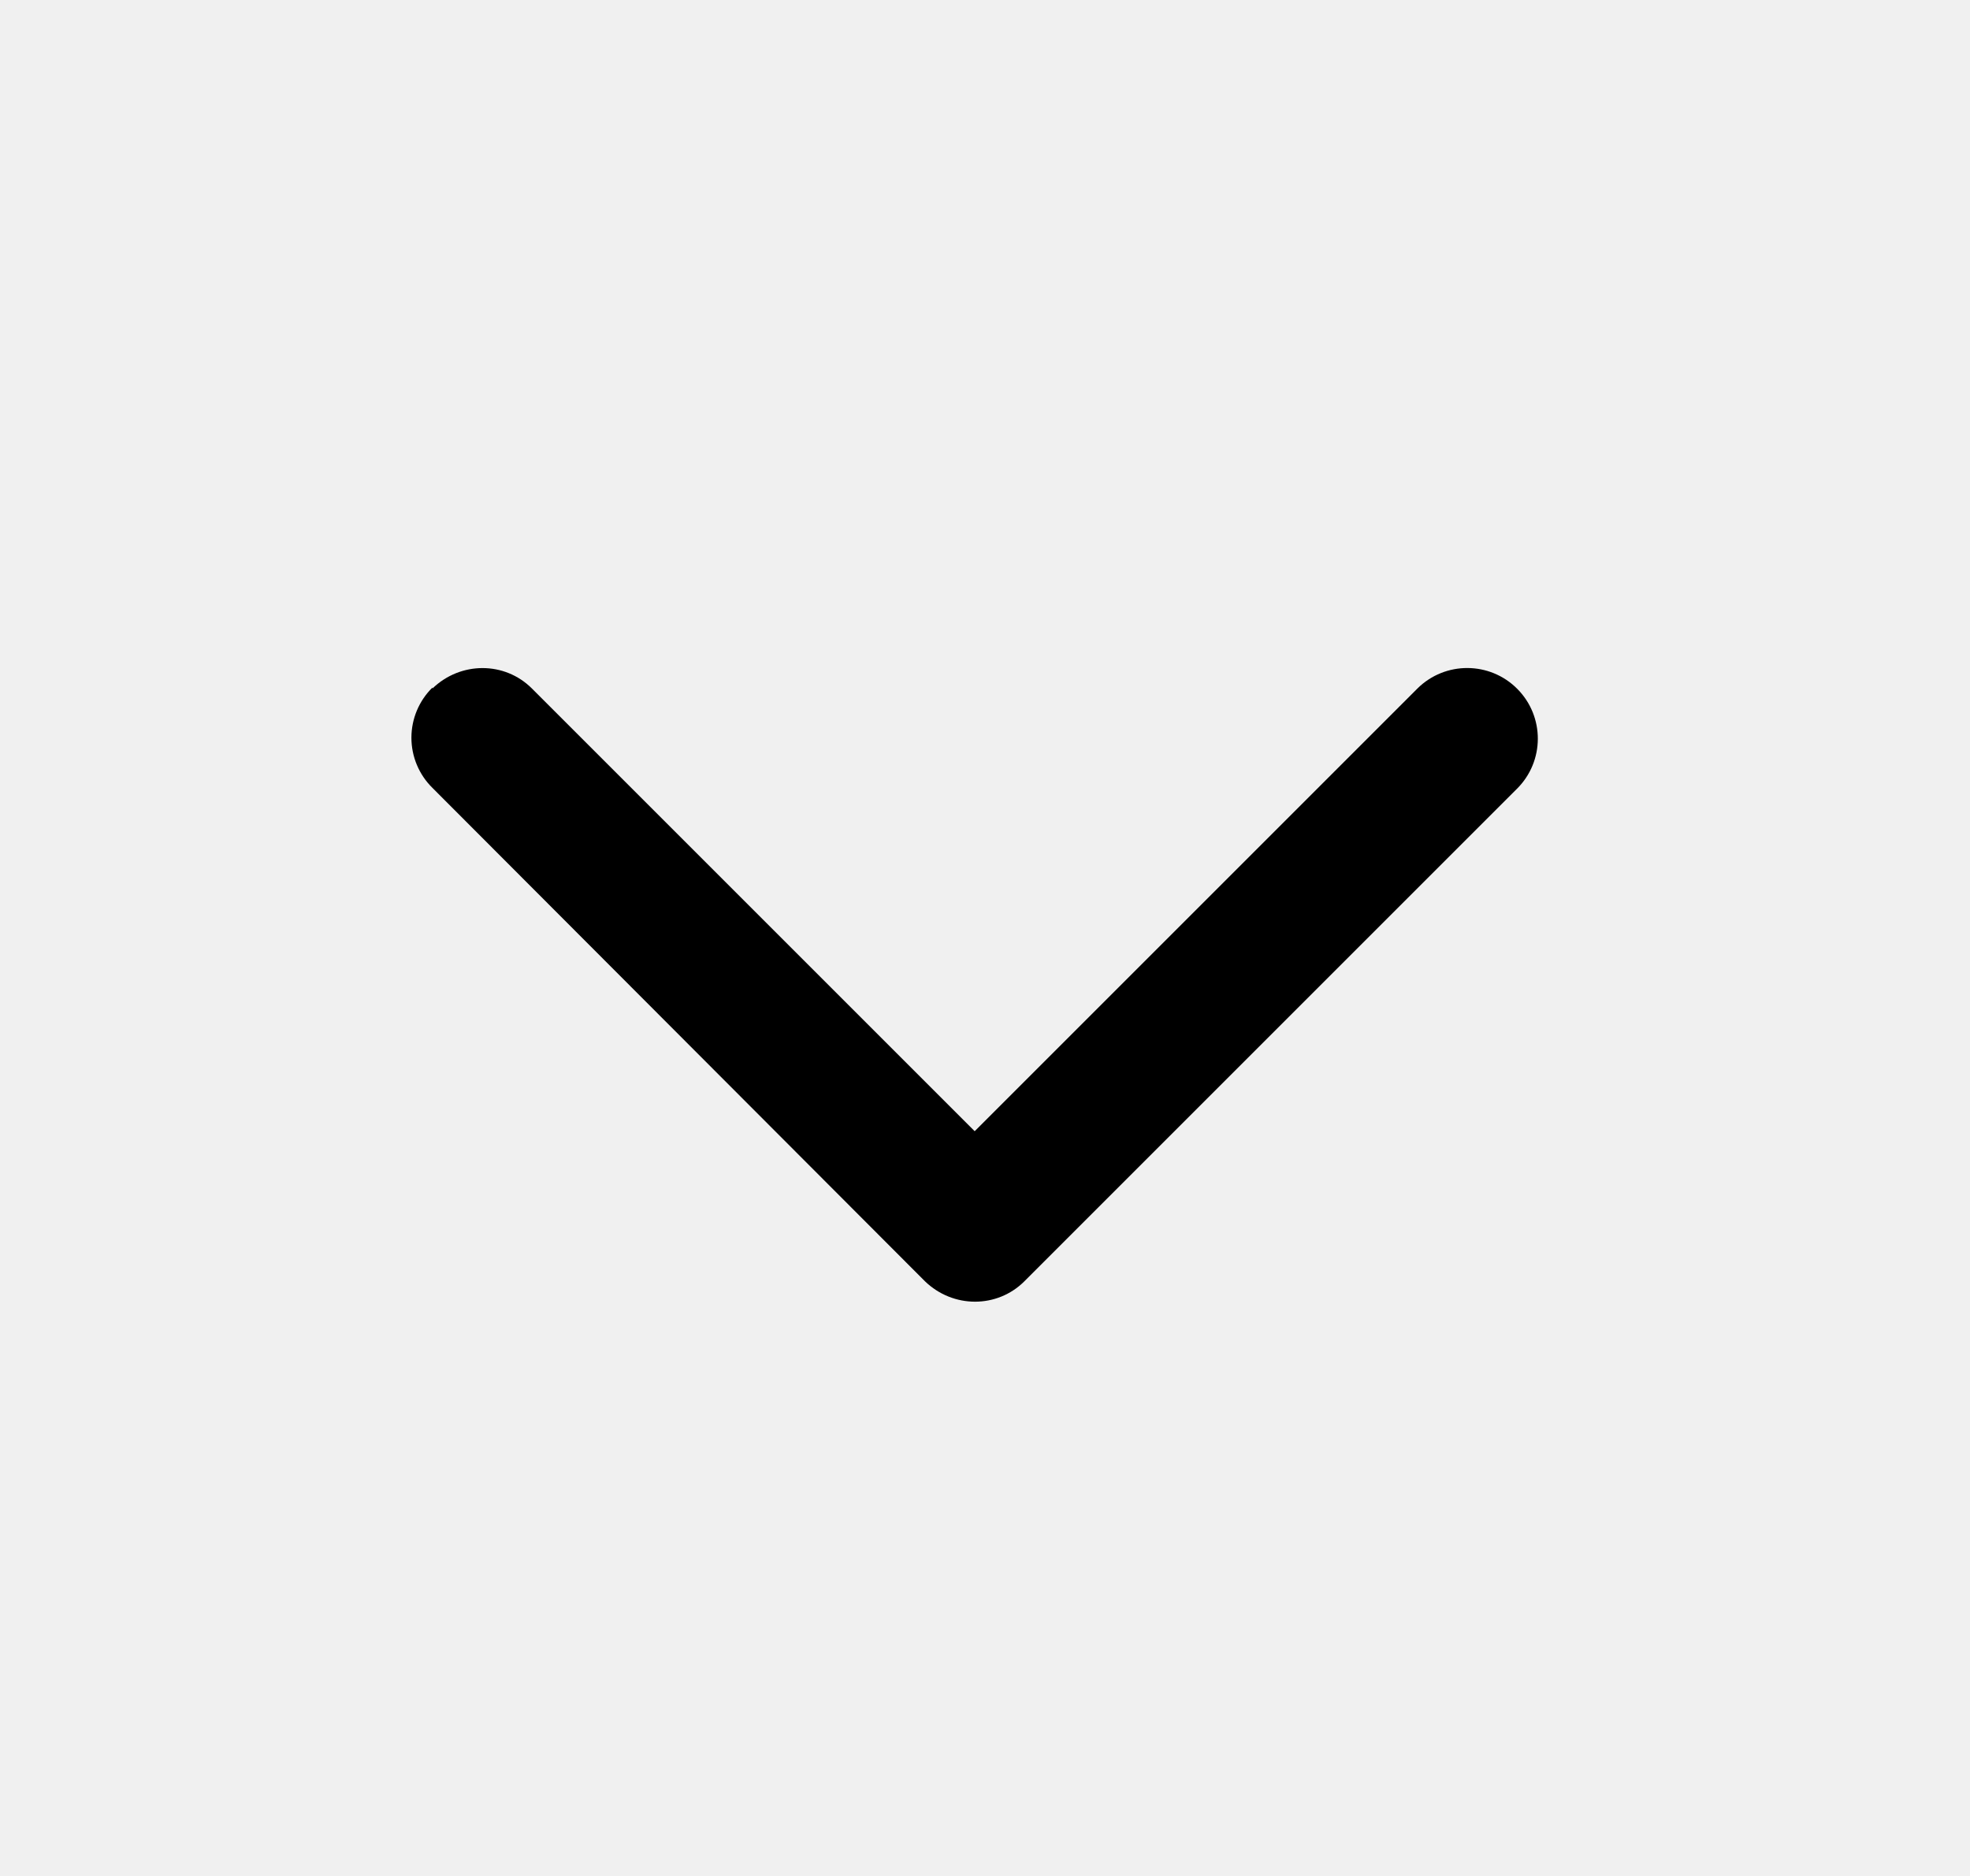
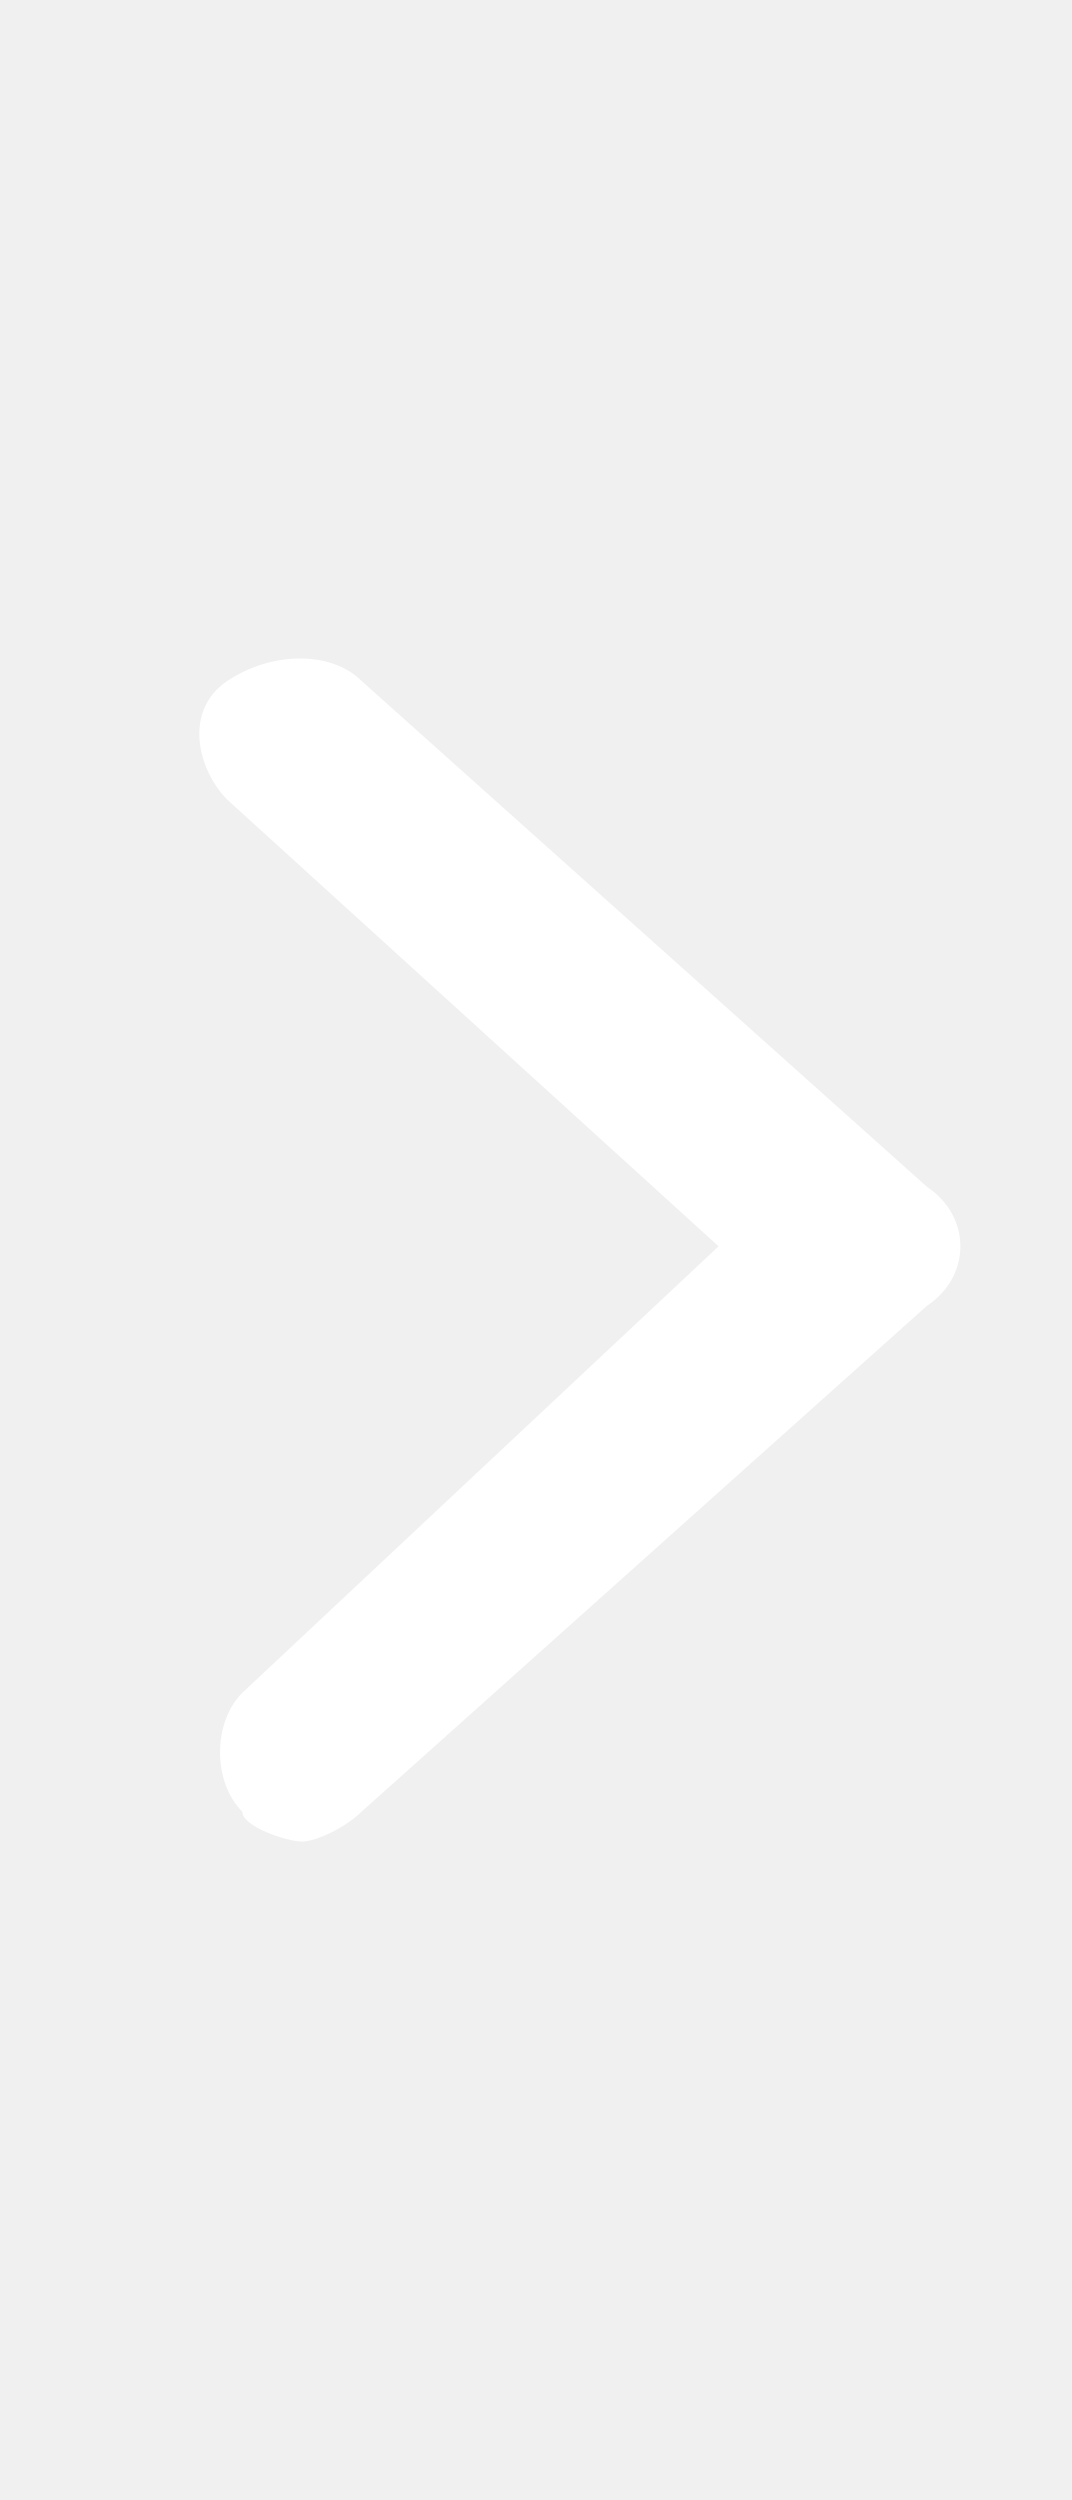
- <svg xmlns="http://www.w3.org/2000/svg" width="21" height="20" fill="none">
-   <path fill-rule="evenodd" clip-rule="evenodd" d="M4.61 7.34c.3-.29.77-.29 1.06 0l4.72 4.72 4.72-4.72a.75.75 0 0 1 1.06 1.07l-5.25 5.25c-.29.29-.76.29-1.06 0L4.61 8.4a.75.75 0 0 1 0-1.07Z" fill="#000" />
+ <svg xmlns="http://www.w3.org/2000/svg" width="9" height="21" viewBox="0 0 9 21" fill="none">
+   <g clip-path="url(#clip0_47227_407)">
+     <path d="M7.786 9.969L3.036 5.719C2.786 5.469 2.286 5.469 1.911 5.719C1.536 5.969 1.661 6.469 1.911 6.719L6.036 10.469L2.036 14.219C1.786 14.469 1.786 14.969 2.036 15.219C2.036 15.344 2.411 15.469 2.536 15.469C2.661 15.469 2.911 15.344 3.036 15.219L7.786 10.969C8.161 10.719 8.161 10.219 7.786 9.969Z" fill="white" />
+   </g>
+   <defs>
+     <clipPath id="clip0_47227_407">
+       <rect width="8" height="19.938" fill="white" transform="translate(0.871094 0.53125)" />
+     </clipPath>
+   </defs>
</svg>
